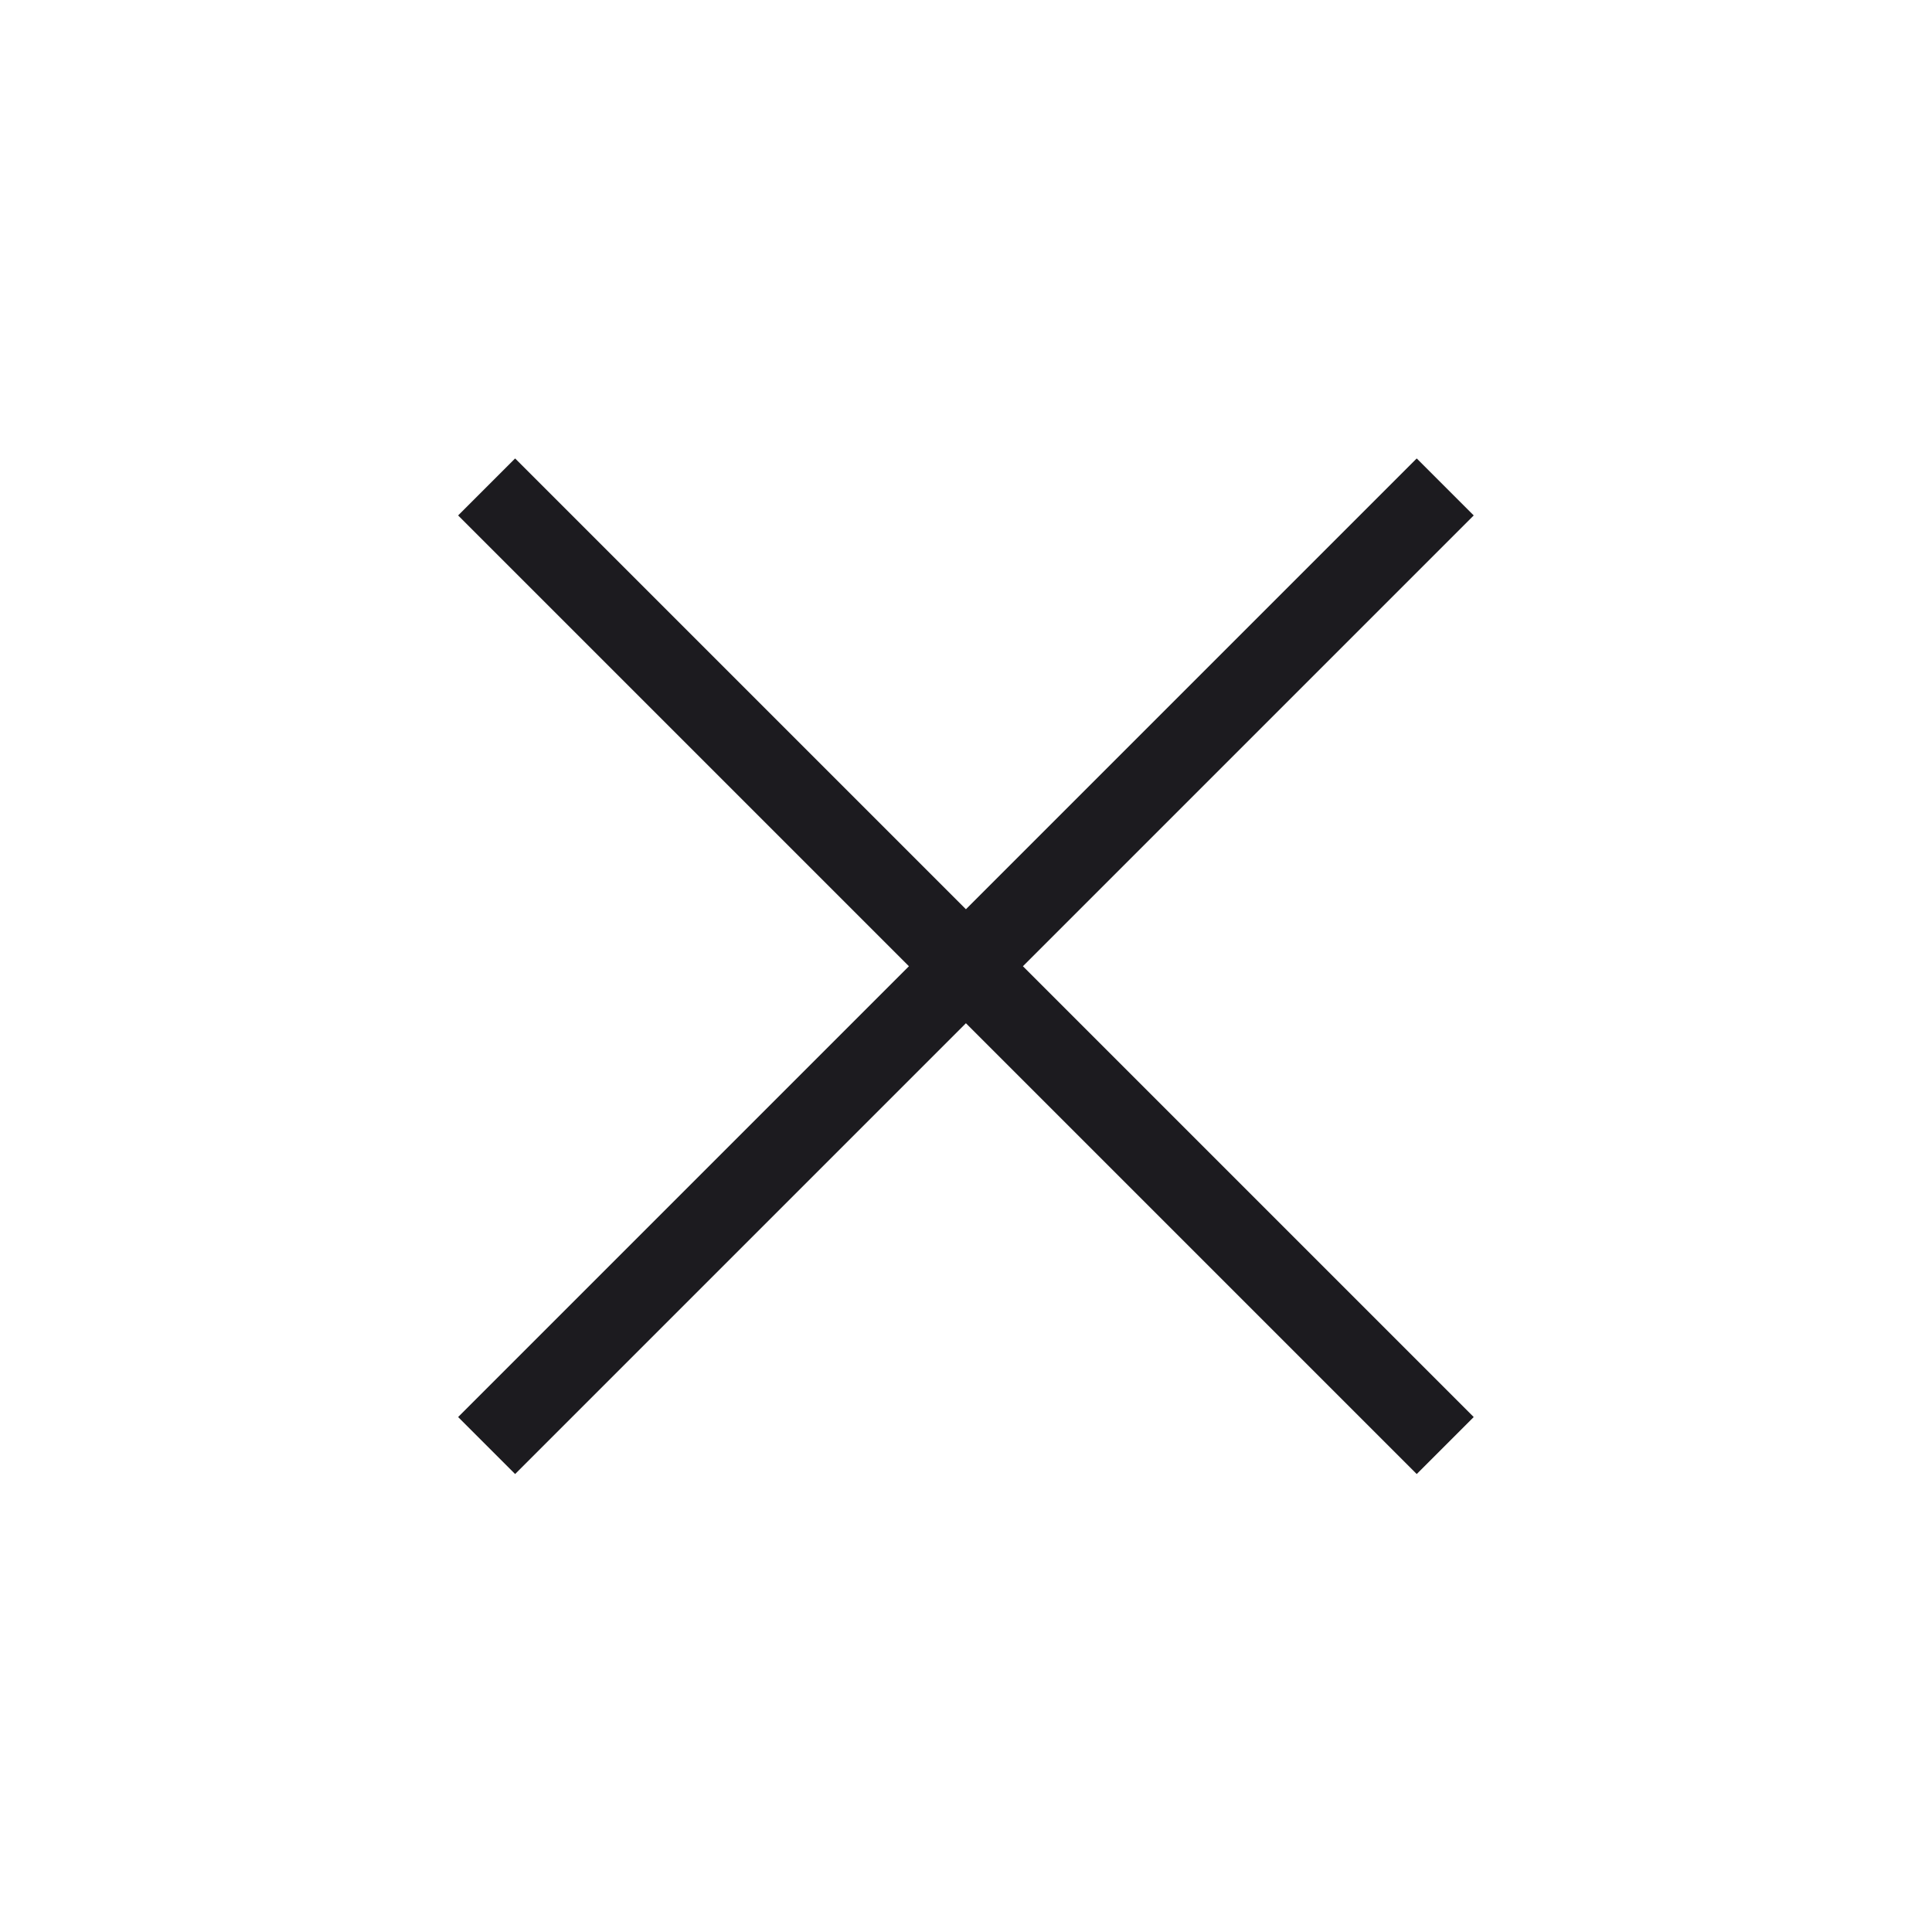
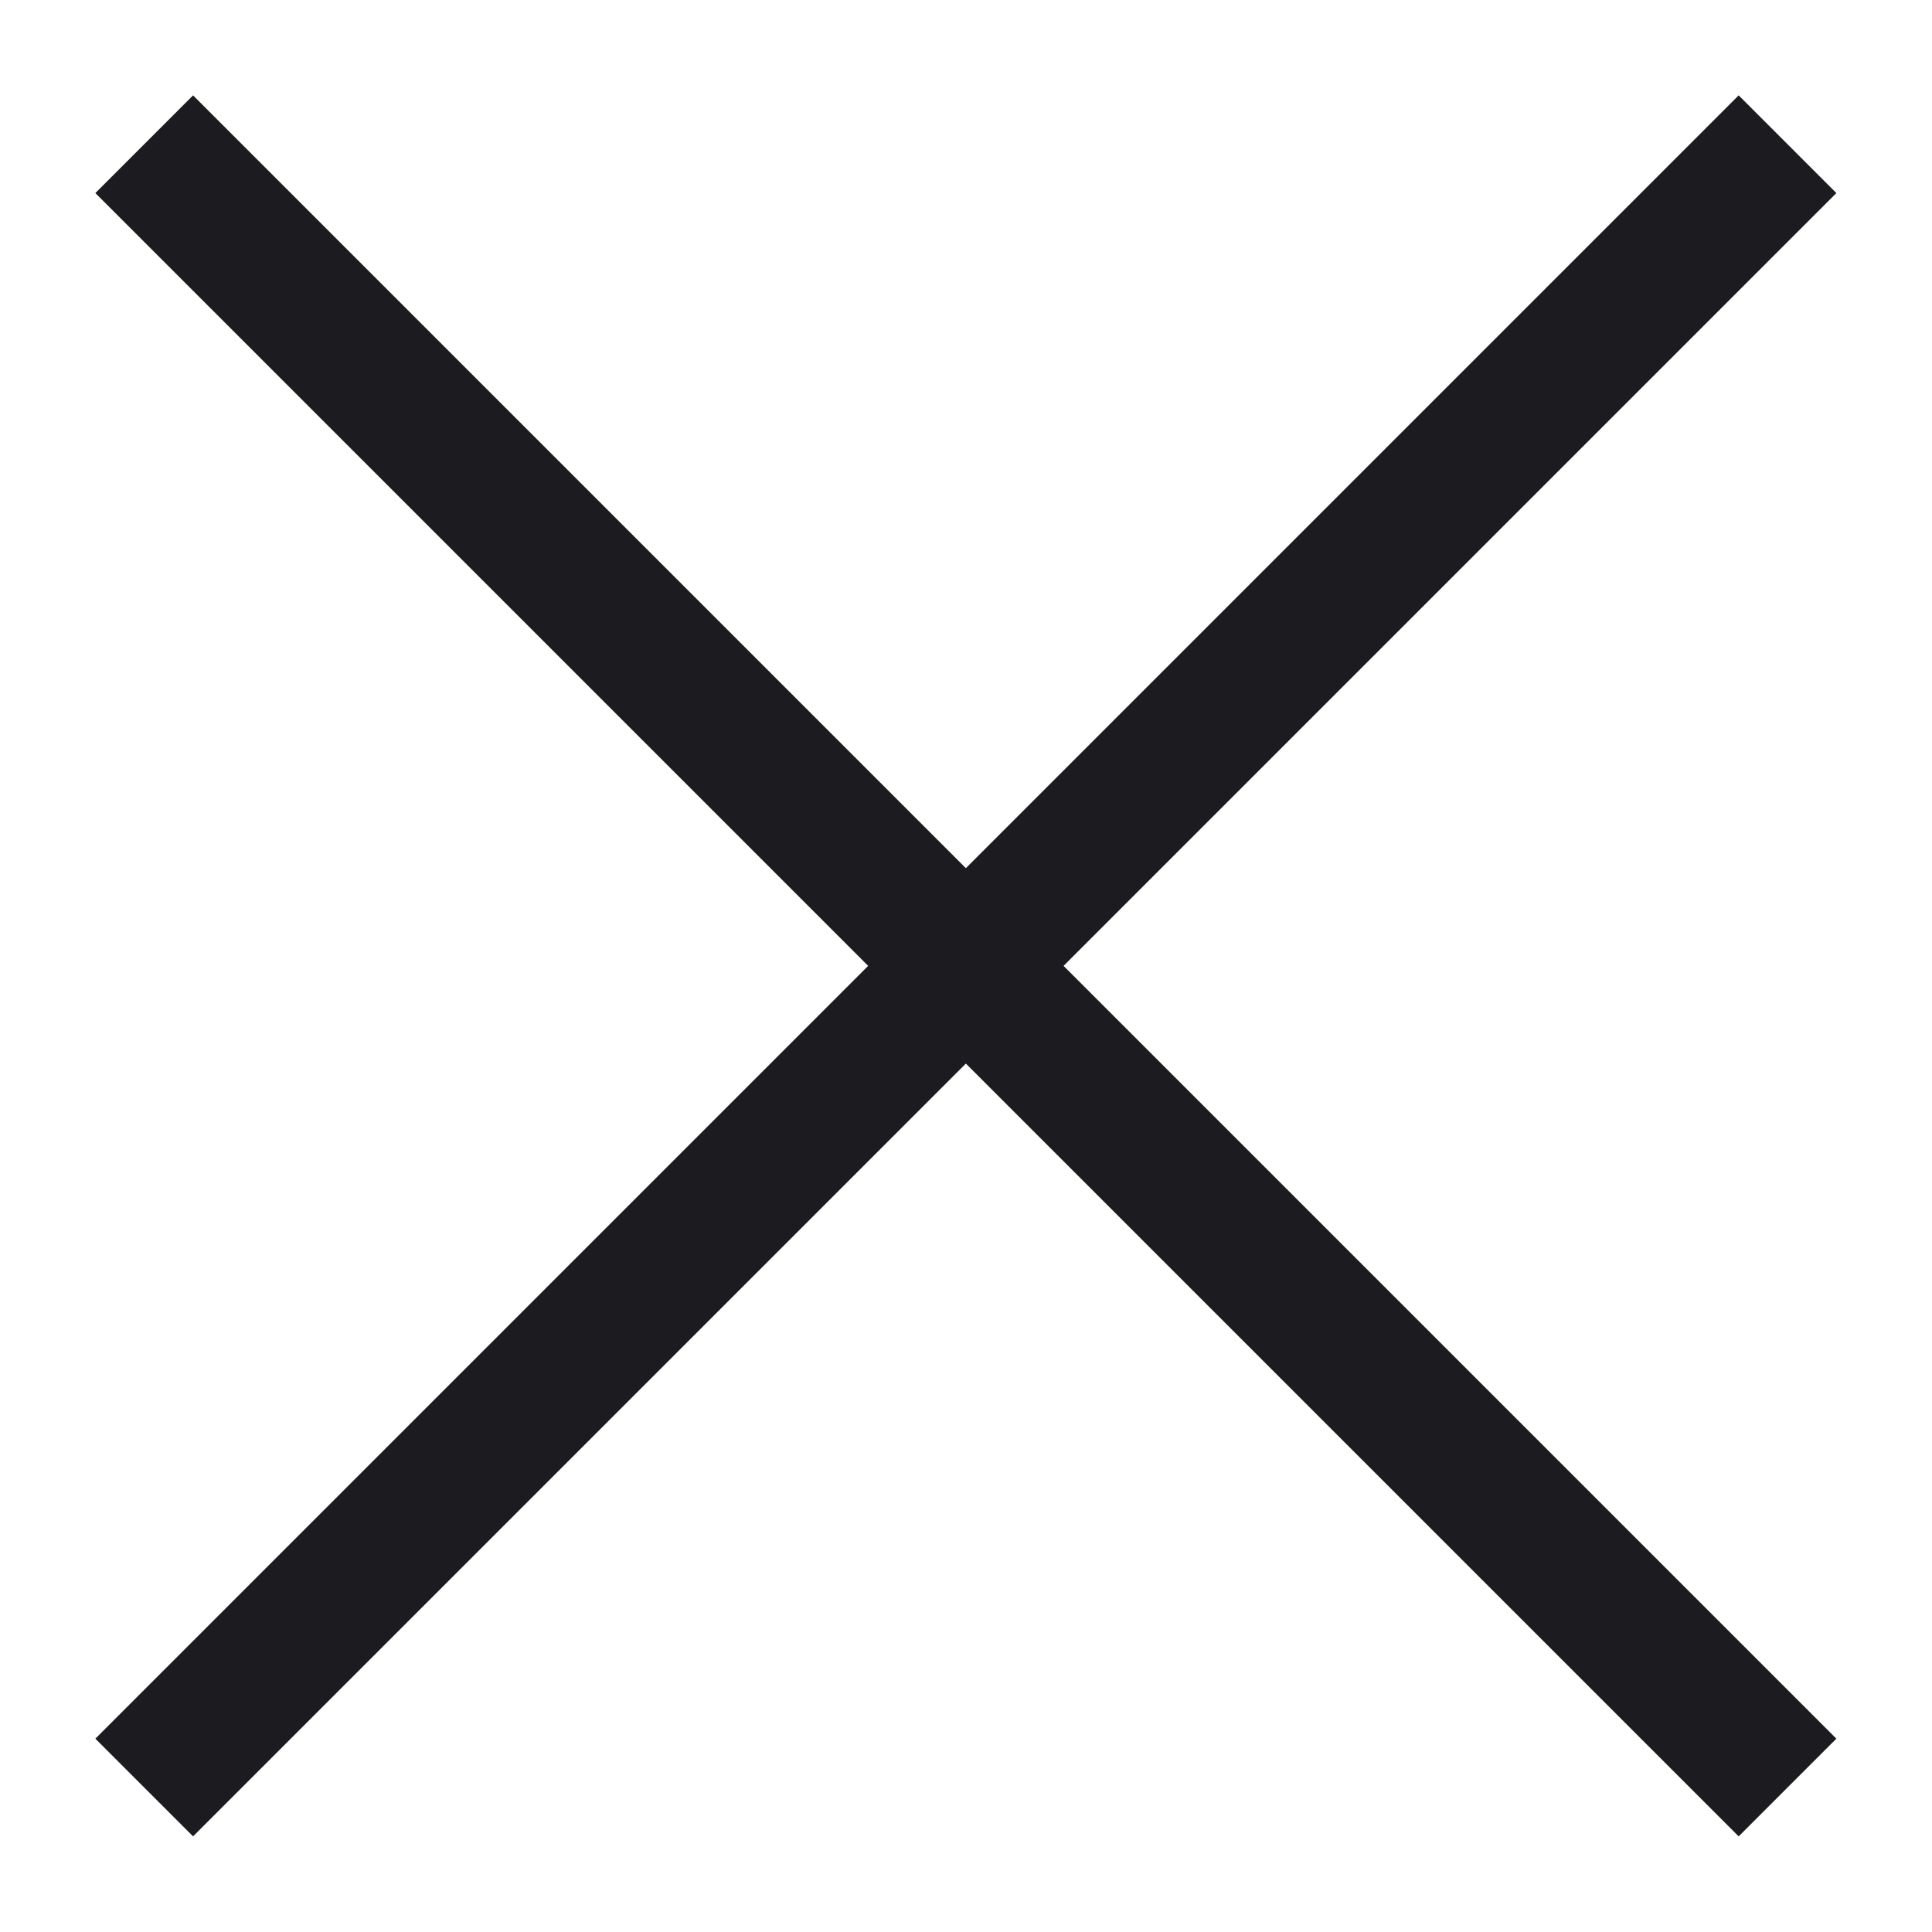
- <svg xmlns="http://www.w3.org/2000/svg" width="24" height="24" viewBox="0 0 24 24" fill="none">
-   <mask id="mask0_3198_15228" style="mask-type:alpha" maskUnits="userSpaceOnUse" x="0" y="0" width="24" height="24">
-     <rect width="24" height="24" fill="#D9D9D9" />
-   </mask>
-   <g mask="url(#mask0_3198_15228)">
-     <path d="M6.399 18.311L5.691 17.603L11.291 12.003L5.691 6.403L6.399 5.695L11.999 11.295L17.599 5.695L18.307 6.403L12.707 12.003L18.307 17.603L17.599 18.311L11.999 12.711L6.399 18.311Z" fill="#1C1B1F" />
-   </g>
+ <svg xmlns="http://www.w3.org/2000/svg" width="14" height="14" viewBox="0 0 14 14" fill="none">
+   <path d="M1.399 13.307L0.691 12.599L6.291 6.999L0.691 1.399L1.399 0.691L6.999 6.291L12.599 0.691L13.307 1.399L7.707 6.999L13.307 12.599L12.599 13.307L6.999 7.707L1.399 13.307Z" fill="#1C1B1F" />
</svg>
